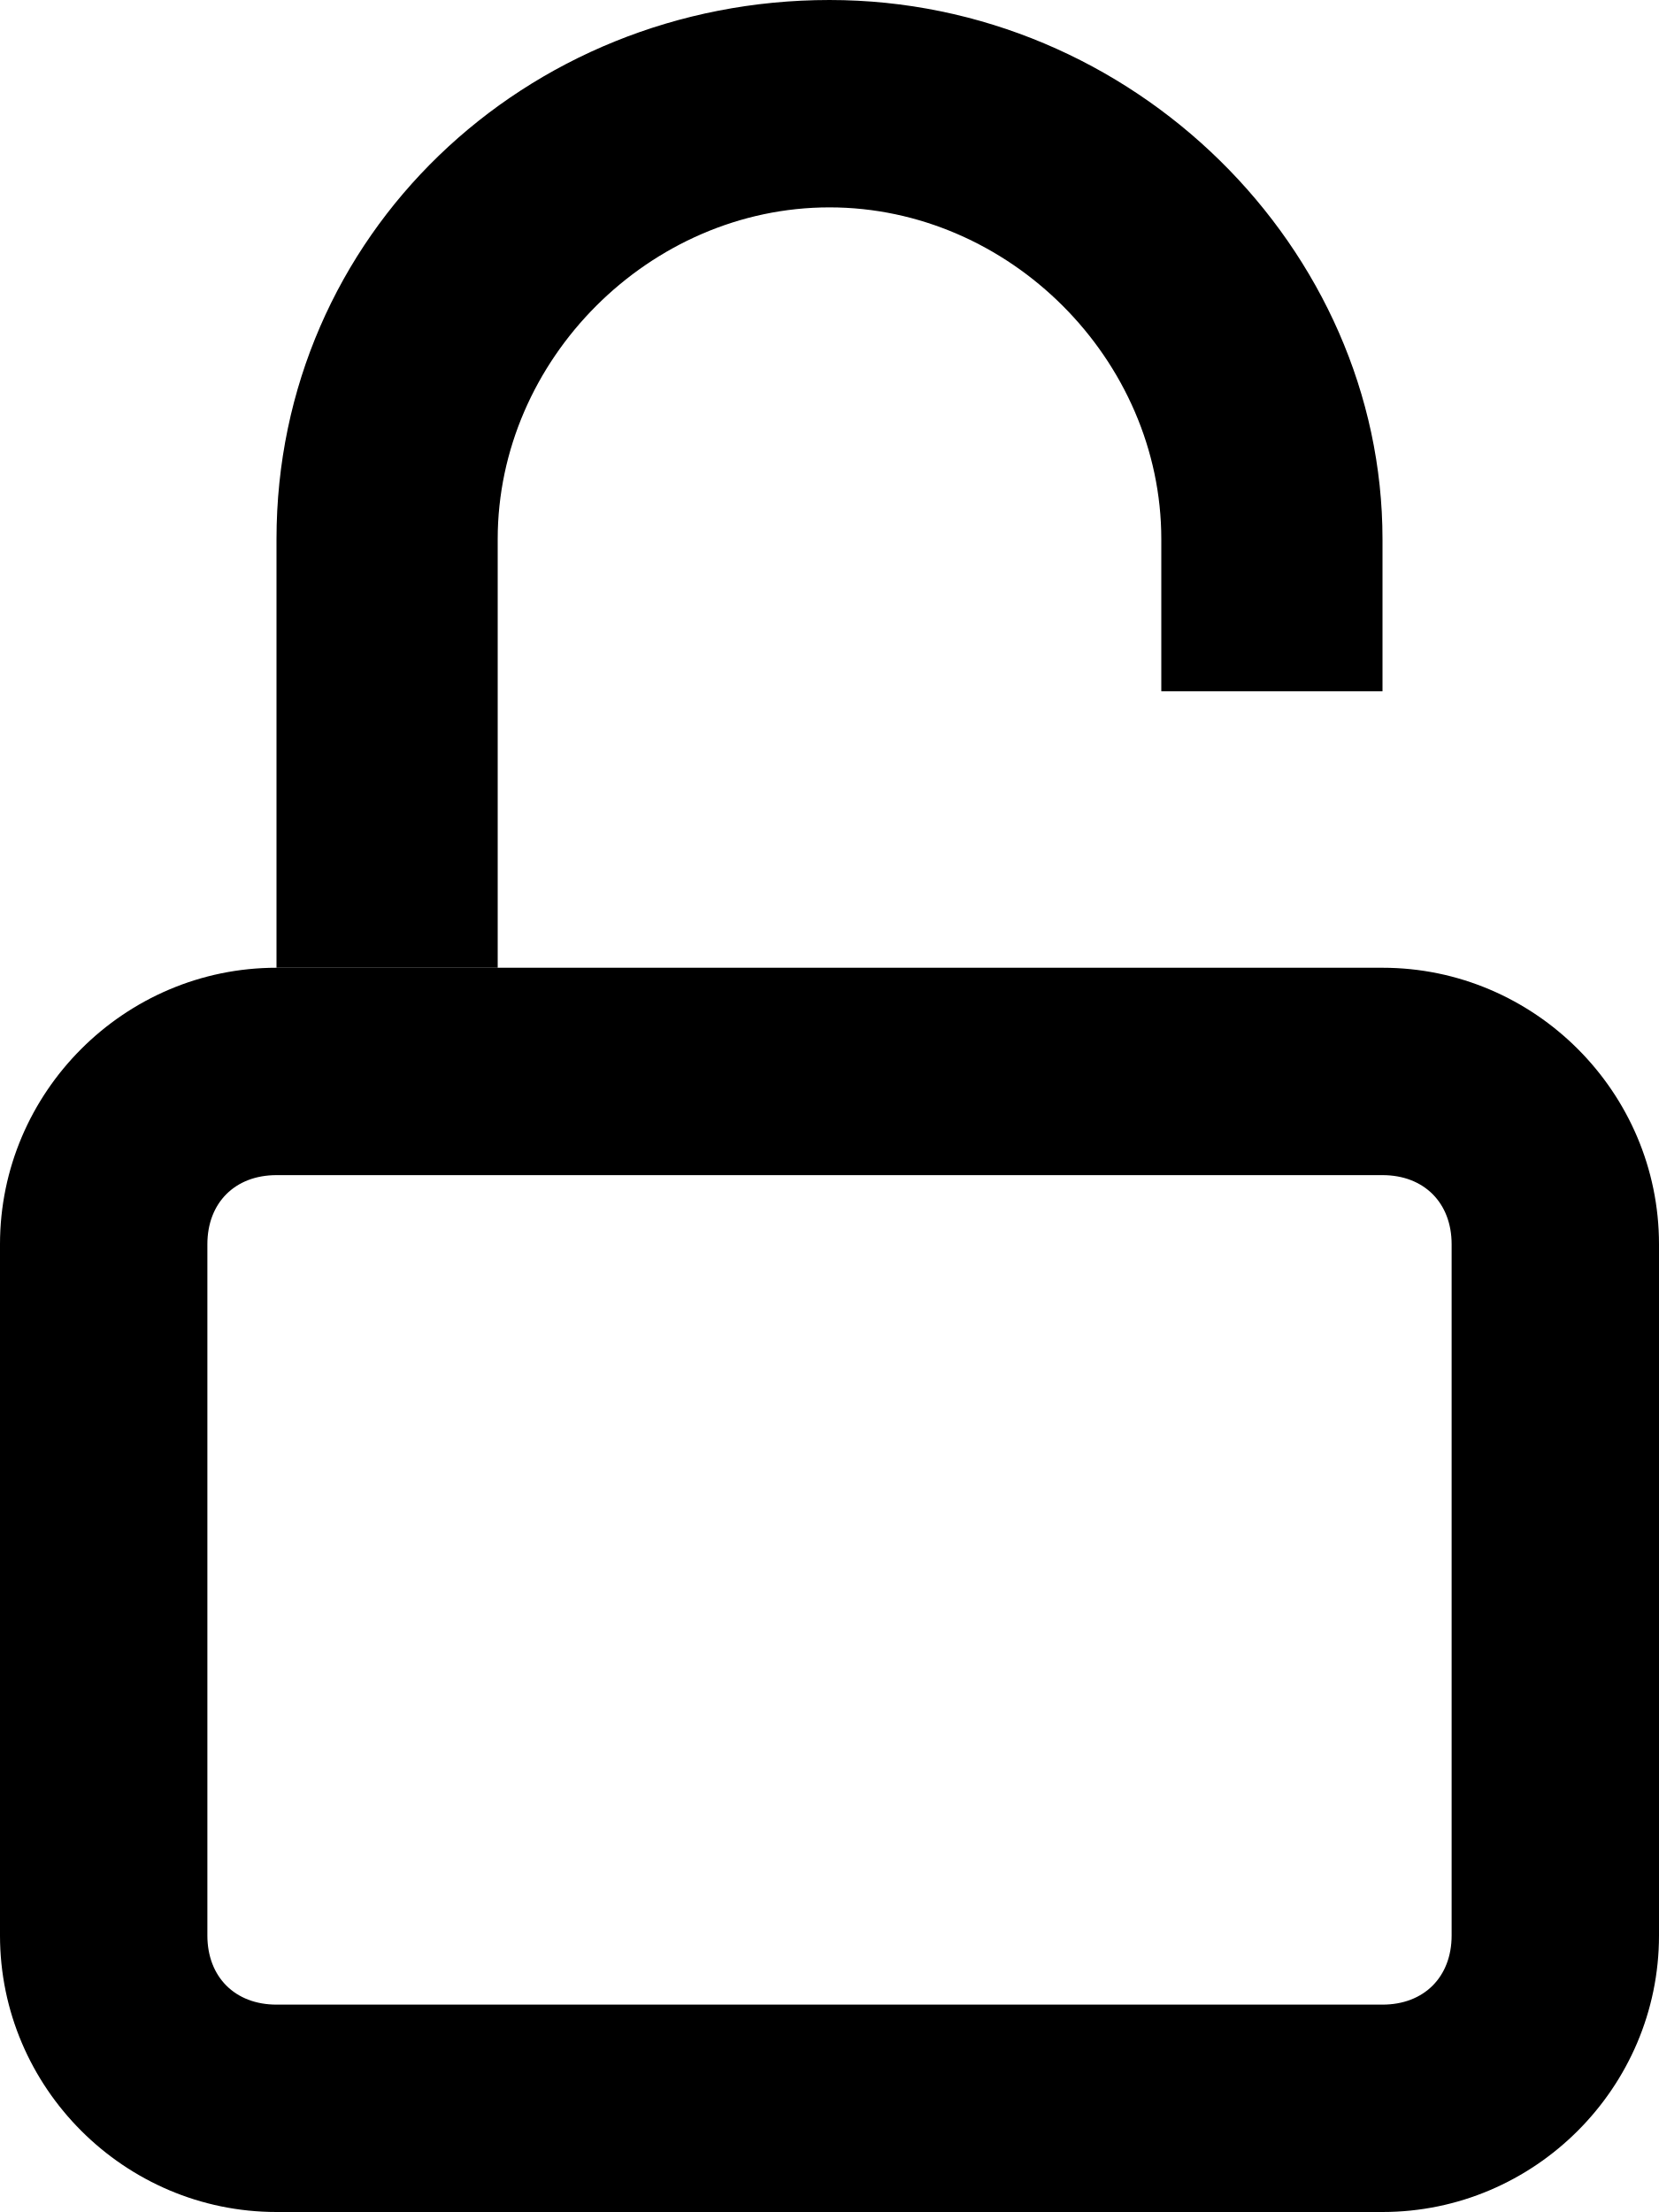
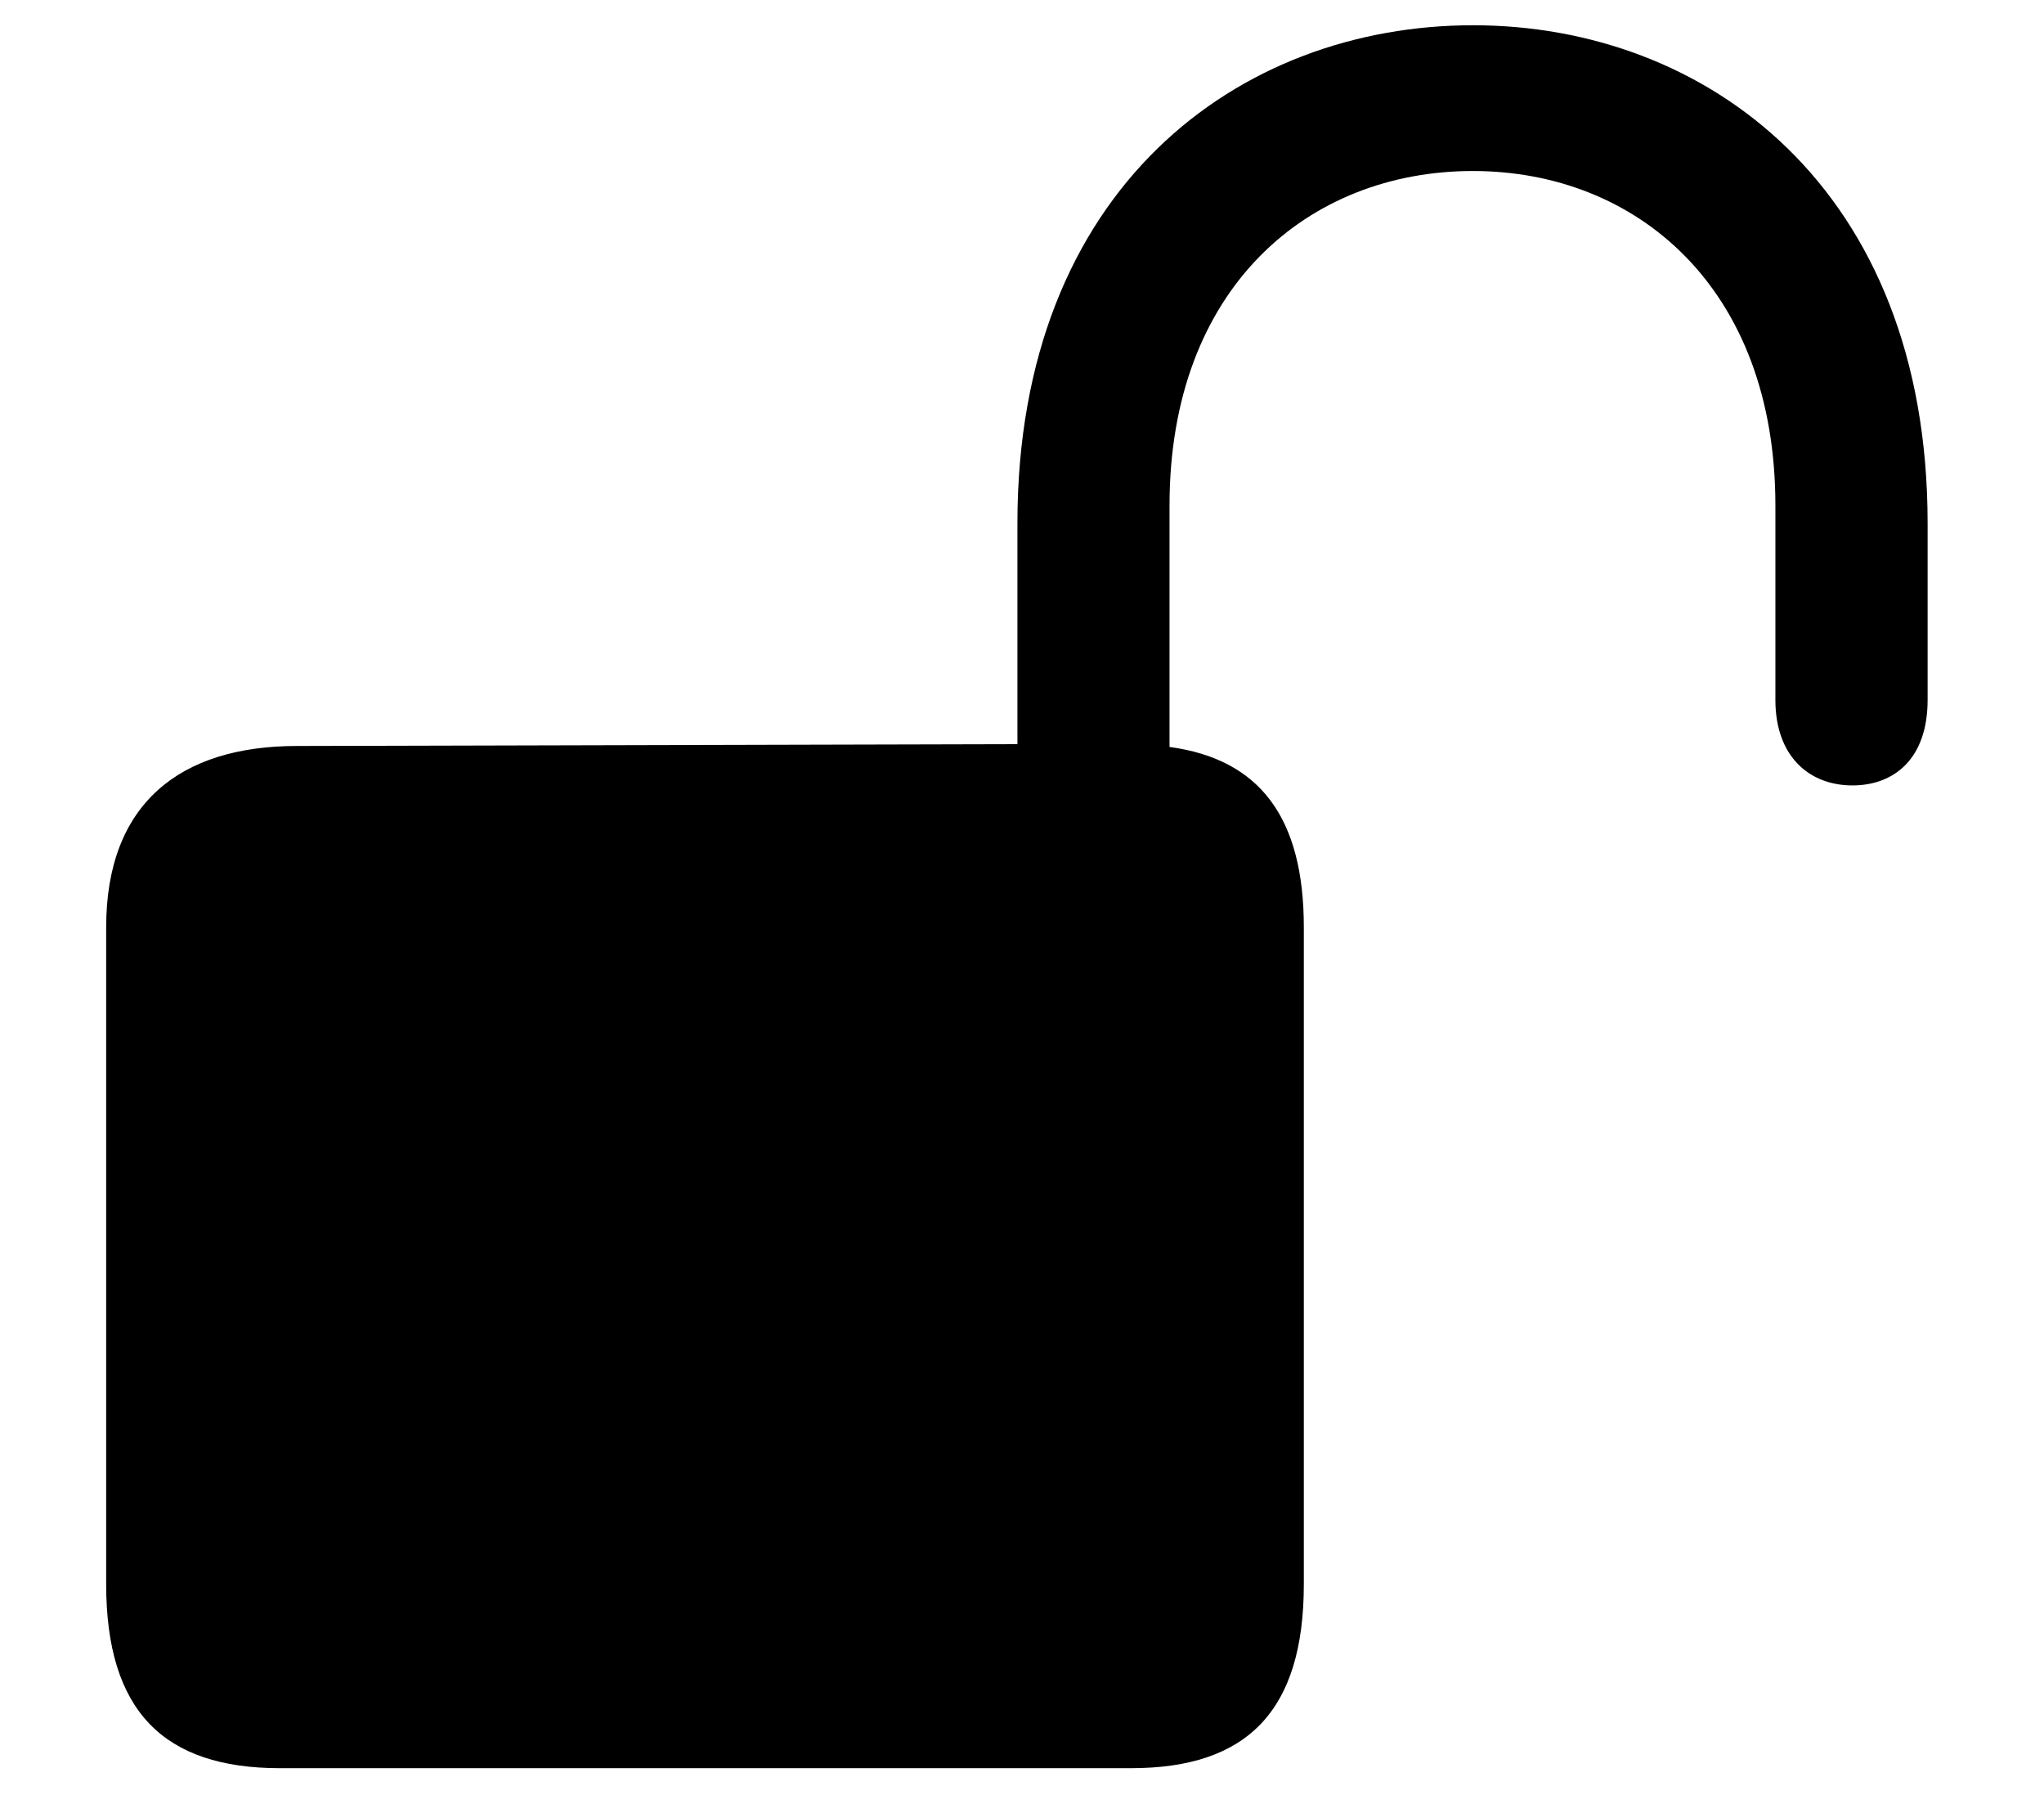
- <svg xmlns="http://www.w3.org/2000/svg" viewBox="-953 533 12 16" enable-background="new -953 533 12 16">
-   <path d="m-943 540h-8c-1.1 0-2 .9-2 2v5c0 1.1.9 2 2 2h8c1.1 0 2-.9 2-2v-5c0-1.1-.9-2-2-2m0 1.5c.3 0 .5.2.5.5v5c0 .3-.2.5-.5.5h-8c-.3 0-.5-.2-.5-.5v-5c0-.3.2-.5.5-.5h8" />
-   <path d="m-943 538h-1.6v-1.1c0-1.3-1.1-2.4-2.4-2.4s-2.4 1.1-2.4 2.4v3.1h-1.6v-3.1c0-2.2 1.8-3.9 4-3.9s4 1.8 4 3.9v1.1" />
+ <svg xmlns="http://www.w3.org/2000/svg" viewBox="0 0 17 15">
+   <path d="M9.406 14.703c.969 0 1.438-.477 1.438-1.531V7.711c0-.914-.367-1.398-1.117-1.5V4.203c0-1.812 1.156-2.781 2.523-2.781 1.359 0 2.516.969 2.516 2.781v1.617c0 .469.281.711.641.711.344 0 .625-.219.625-.711v-1.469c0-2.789-1.844-4.141-3.781-4.141-1.945 0-3.789 1.352-3.789 4.141V6.188L2.469 6.203c-.969 0-1.586.477-1.586 1.508v5.461c0 1.055.477 1.531 1.445 1.531H9.406z" fill="#000" fill-rule="nonzero" />
</svg>
